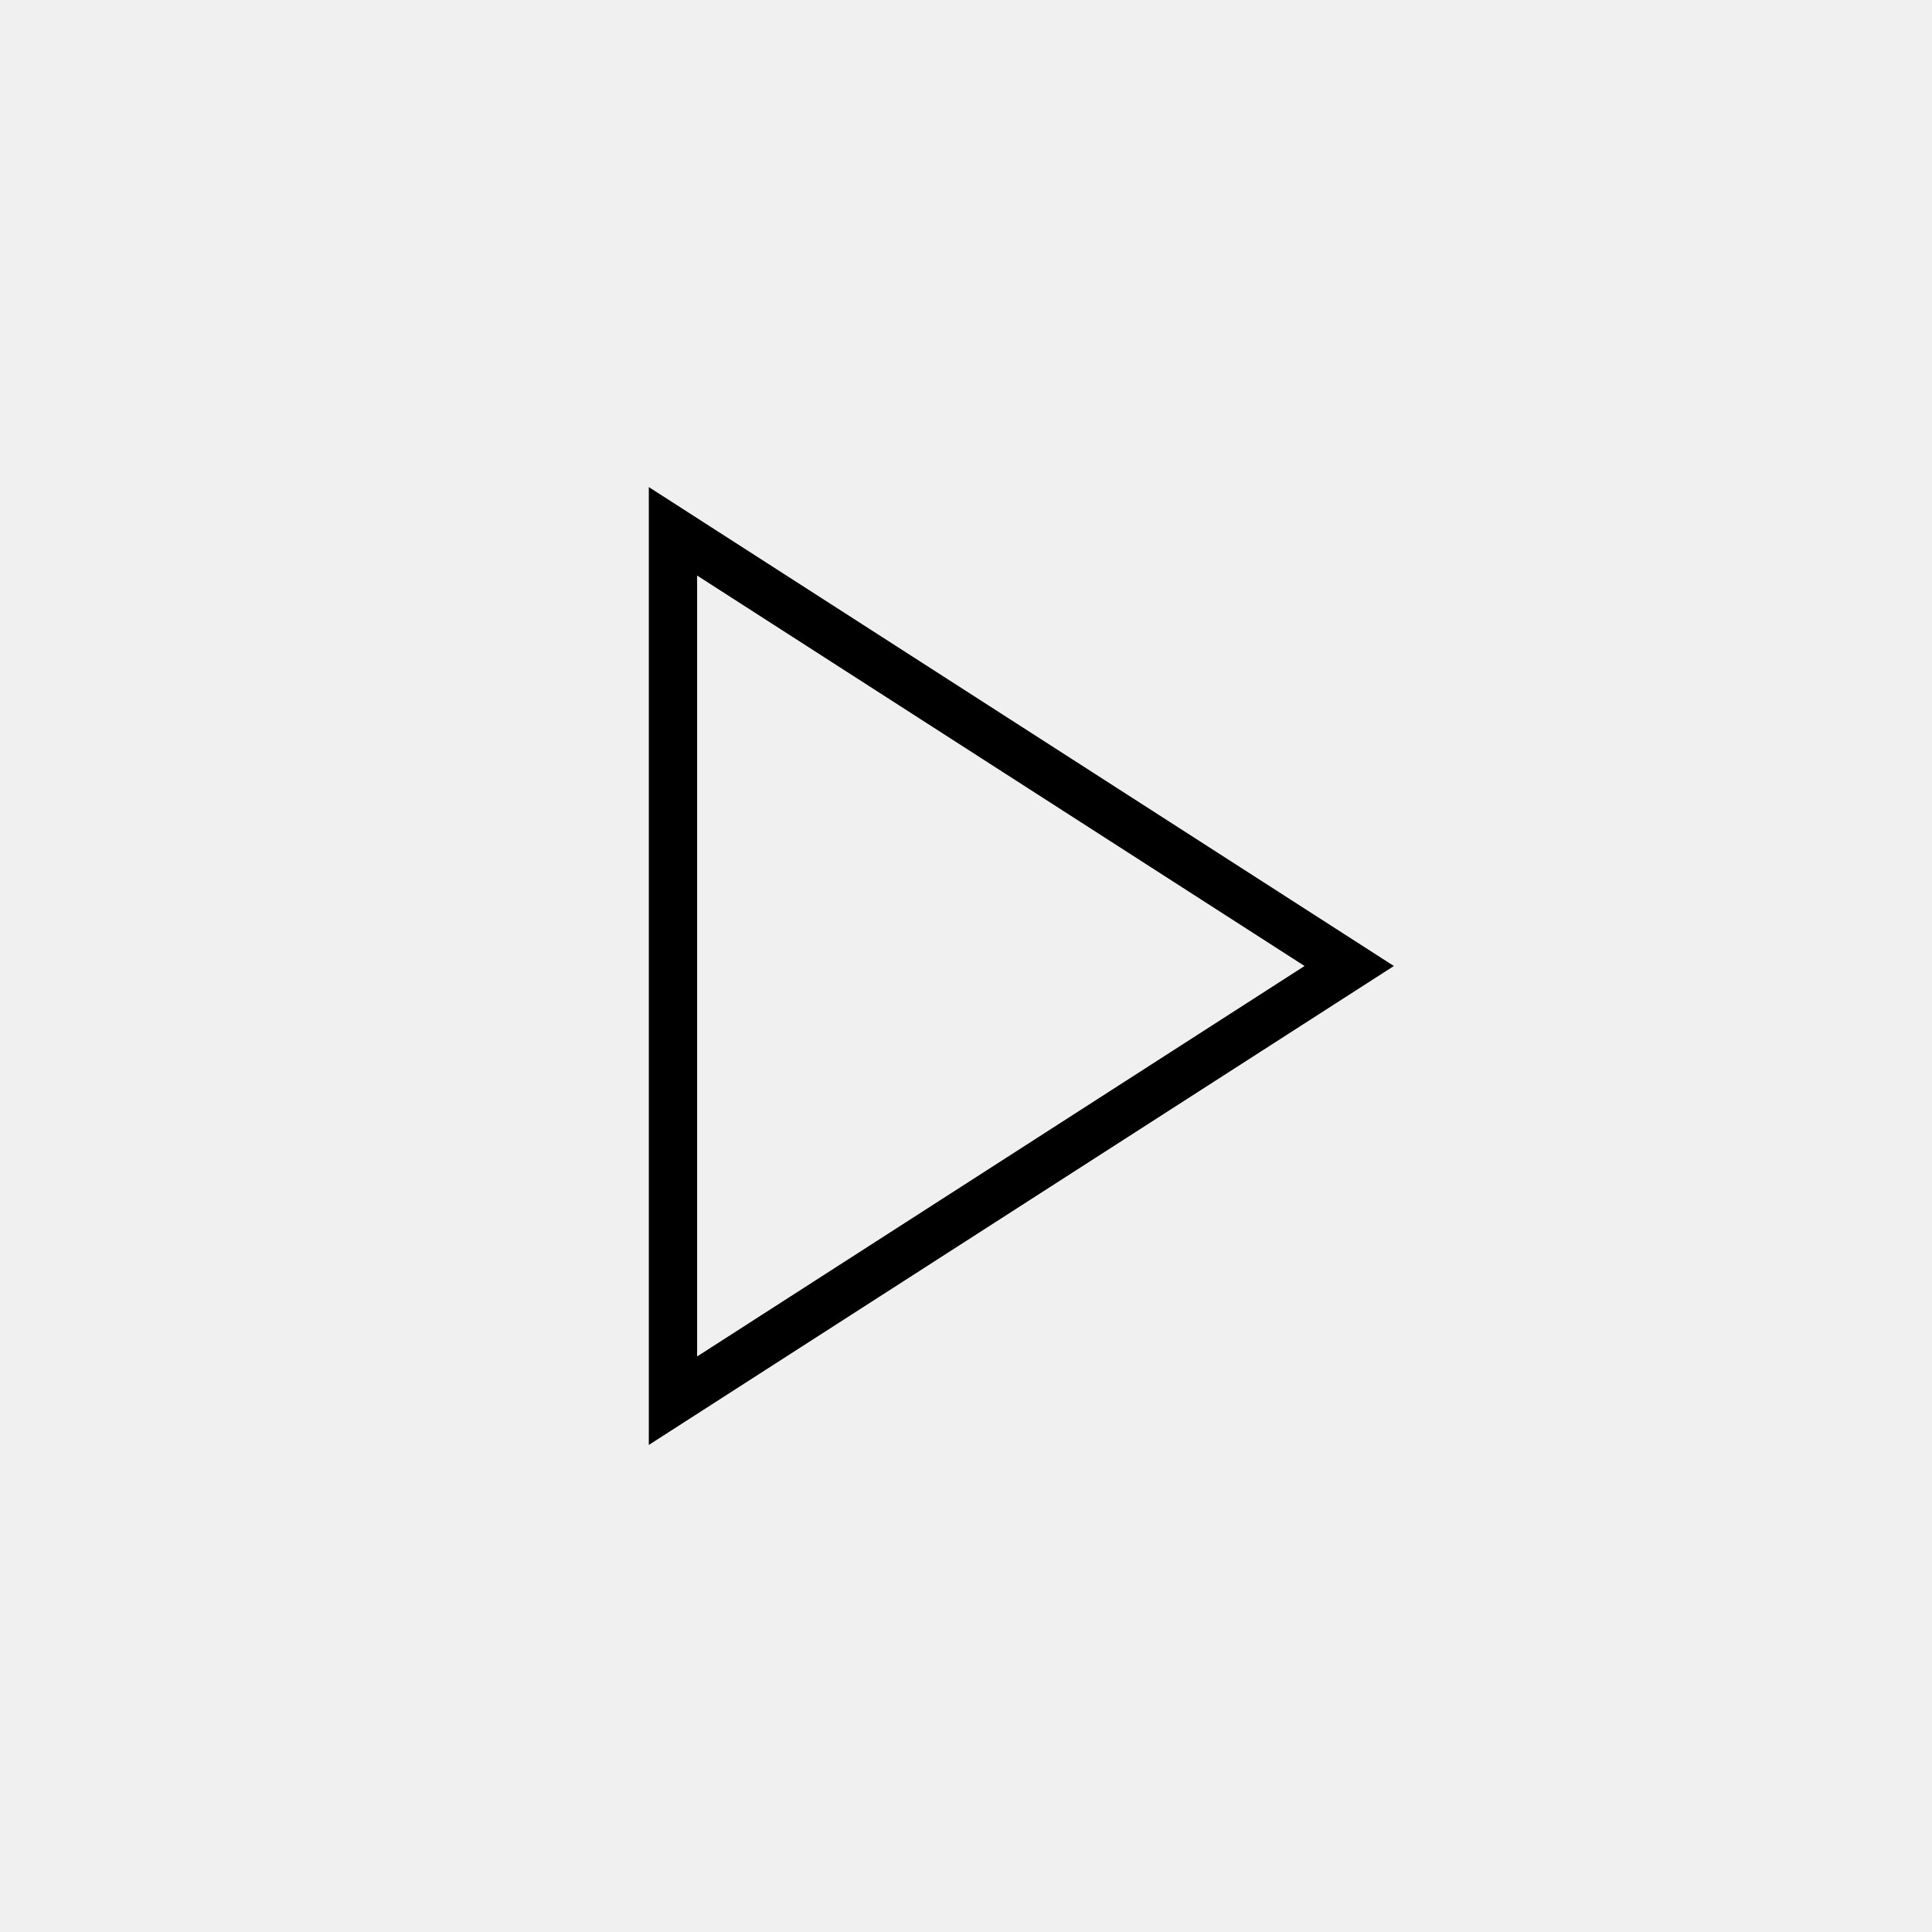
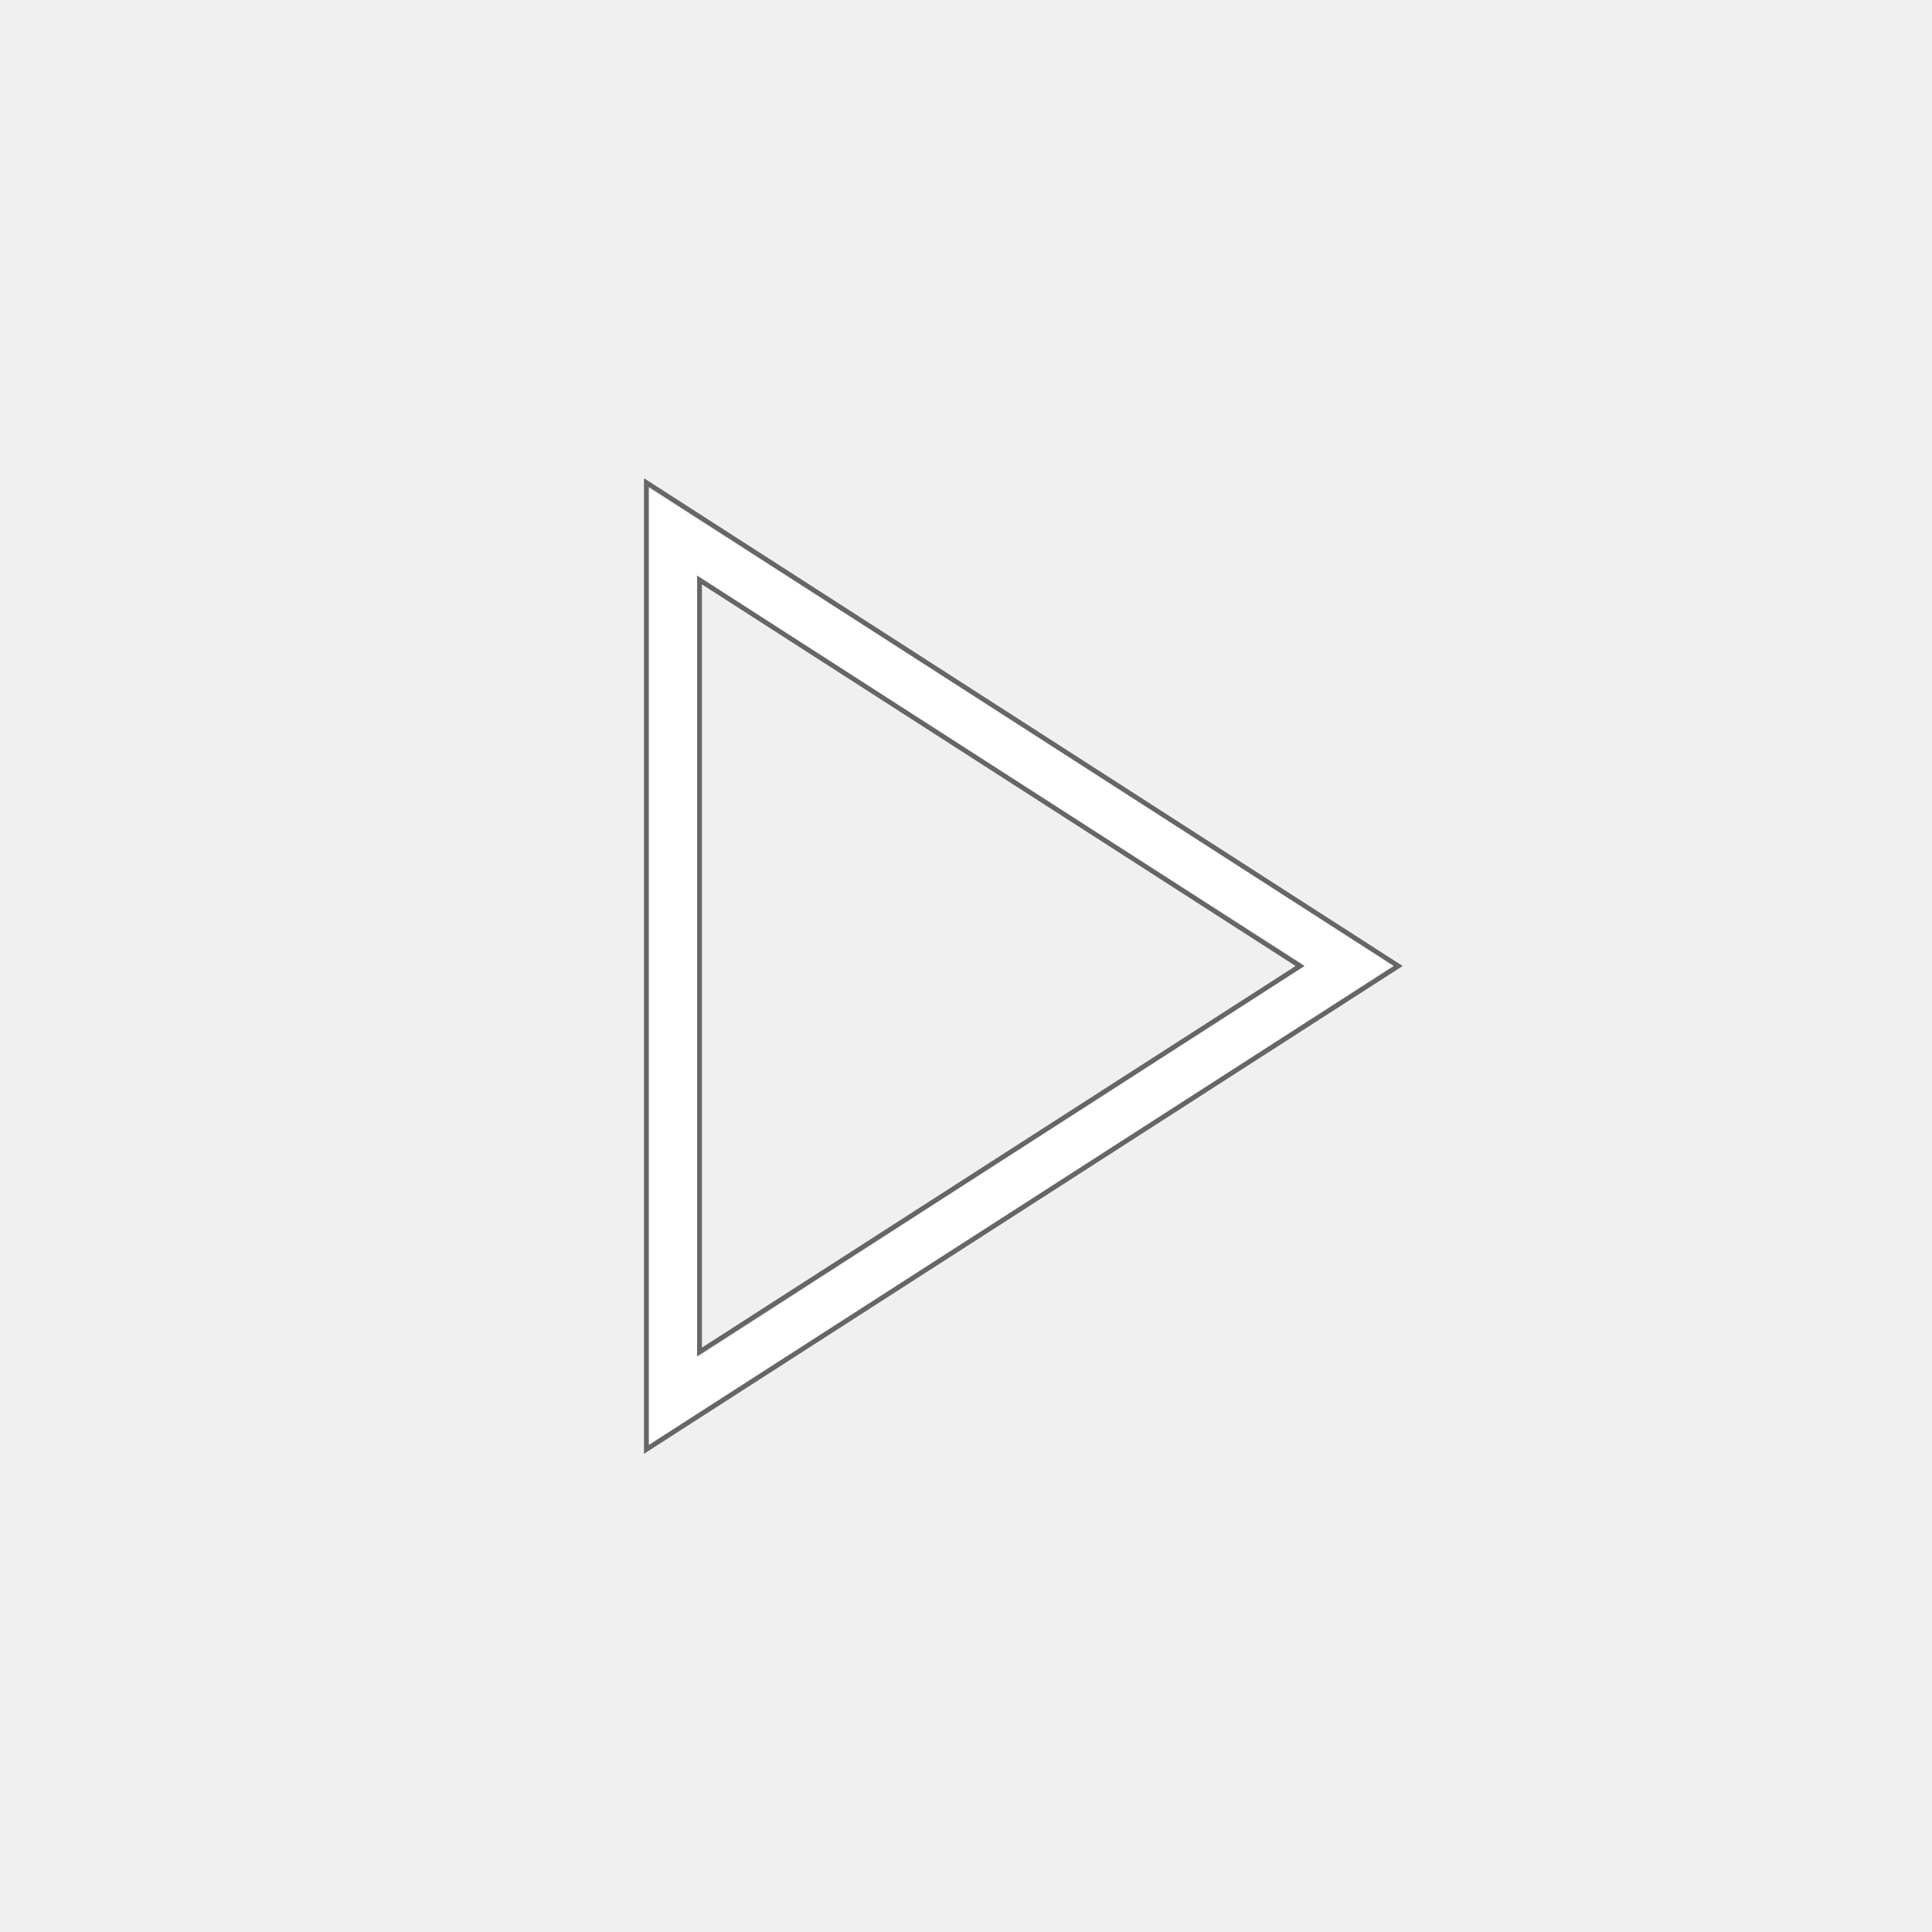
<svg xmlns="http://www.w3.org/2000/svg" version="1.1" id="레이어_1" x="0px" y="0px" width="40px" height="40px" viewBox="0 0 40 40" enable-background="new 0 0 40 40" xml:space="preserve">
-   <polygon fill="none" stroke="#000000" stroke-miterlimit="10" points="27.934,20 13.933,29 13.933,11 " />
  <g>
- </g>
-   <g>
- </g>
-   <g>
- </g>
-   <g>
- </g>
-   <g>
- </g>
-   <g>
- </g>
-   <g>
- </g>
-   <g>
- </g>
-   <g>
- </g>
-   <g>
- </g>
-   <g>
- </g>
-   <g>
- </g>
-   <g>
- </g>
-   <g>
- </g>
-   <g>
- </g>
+     <path fill="#FFFFFF" d="M13.383,10.084l15.501,9.874l-15.501,10.05V10.084z M14.483,28.084l12.499-8.126l-12.499-7.951V28.084z" />
+     <path fill="#666666" d="M13.433,10.084L28.857,20l-15.424,9.916V10.084 M14.433,28.084L27.009,20l-12.576-8.084V28.084    M13.333,9.901v0.183v19.832V30.1l0.154-0.1l15.424-9.916L29.042,20l-0.131-0.084L13.487,10L13.333,9.901L13.333,9.901z    M14.533,27.9V12.099L26.824,20L14.533,27.9L14.533,27.9z" />
+   </g>
</svg>
